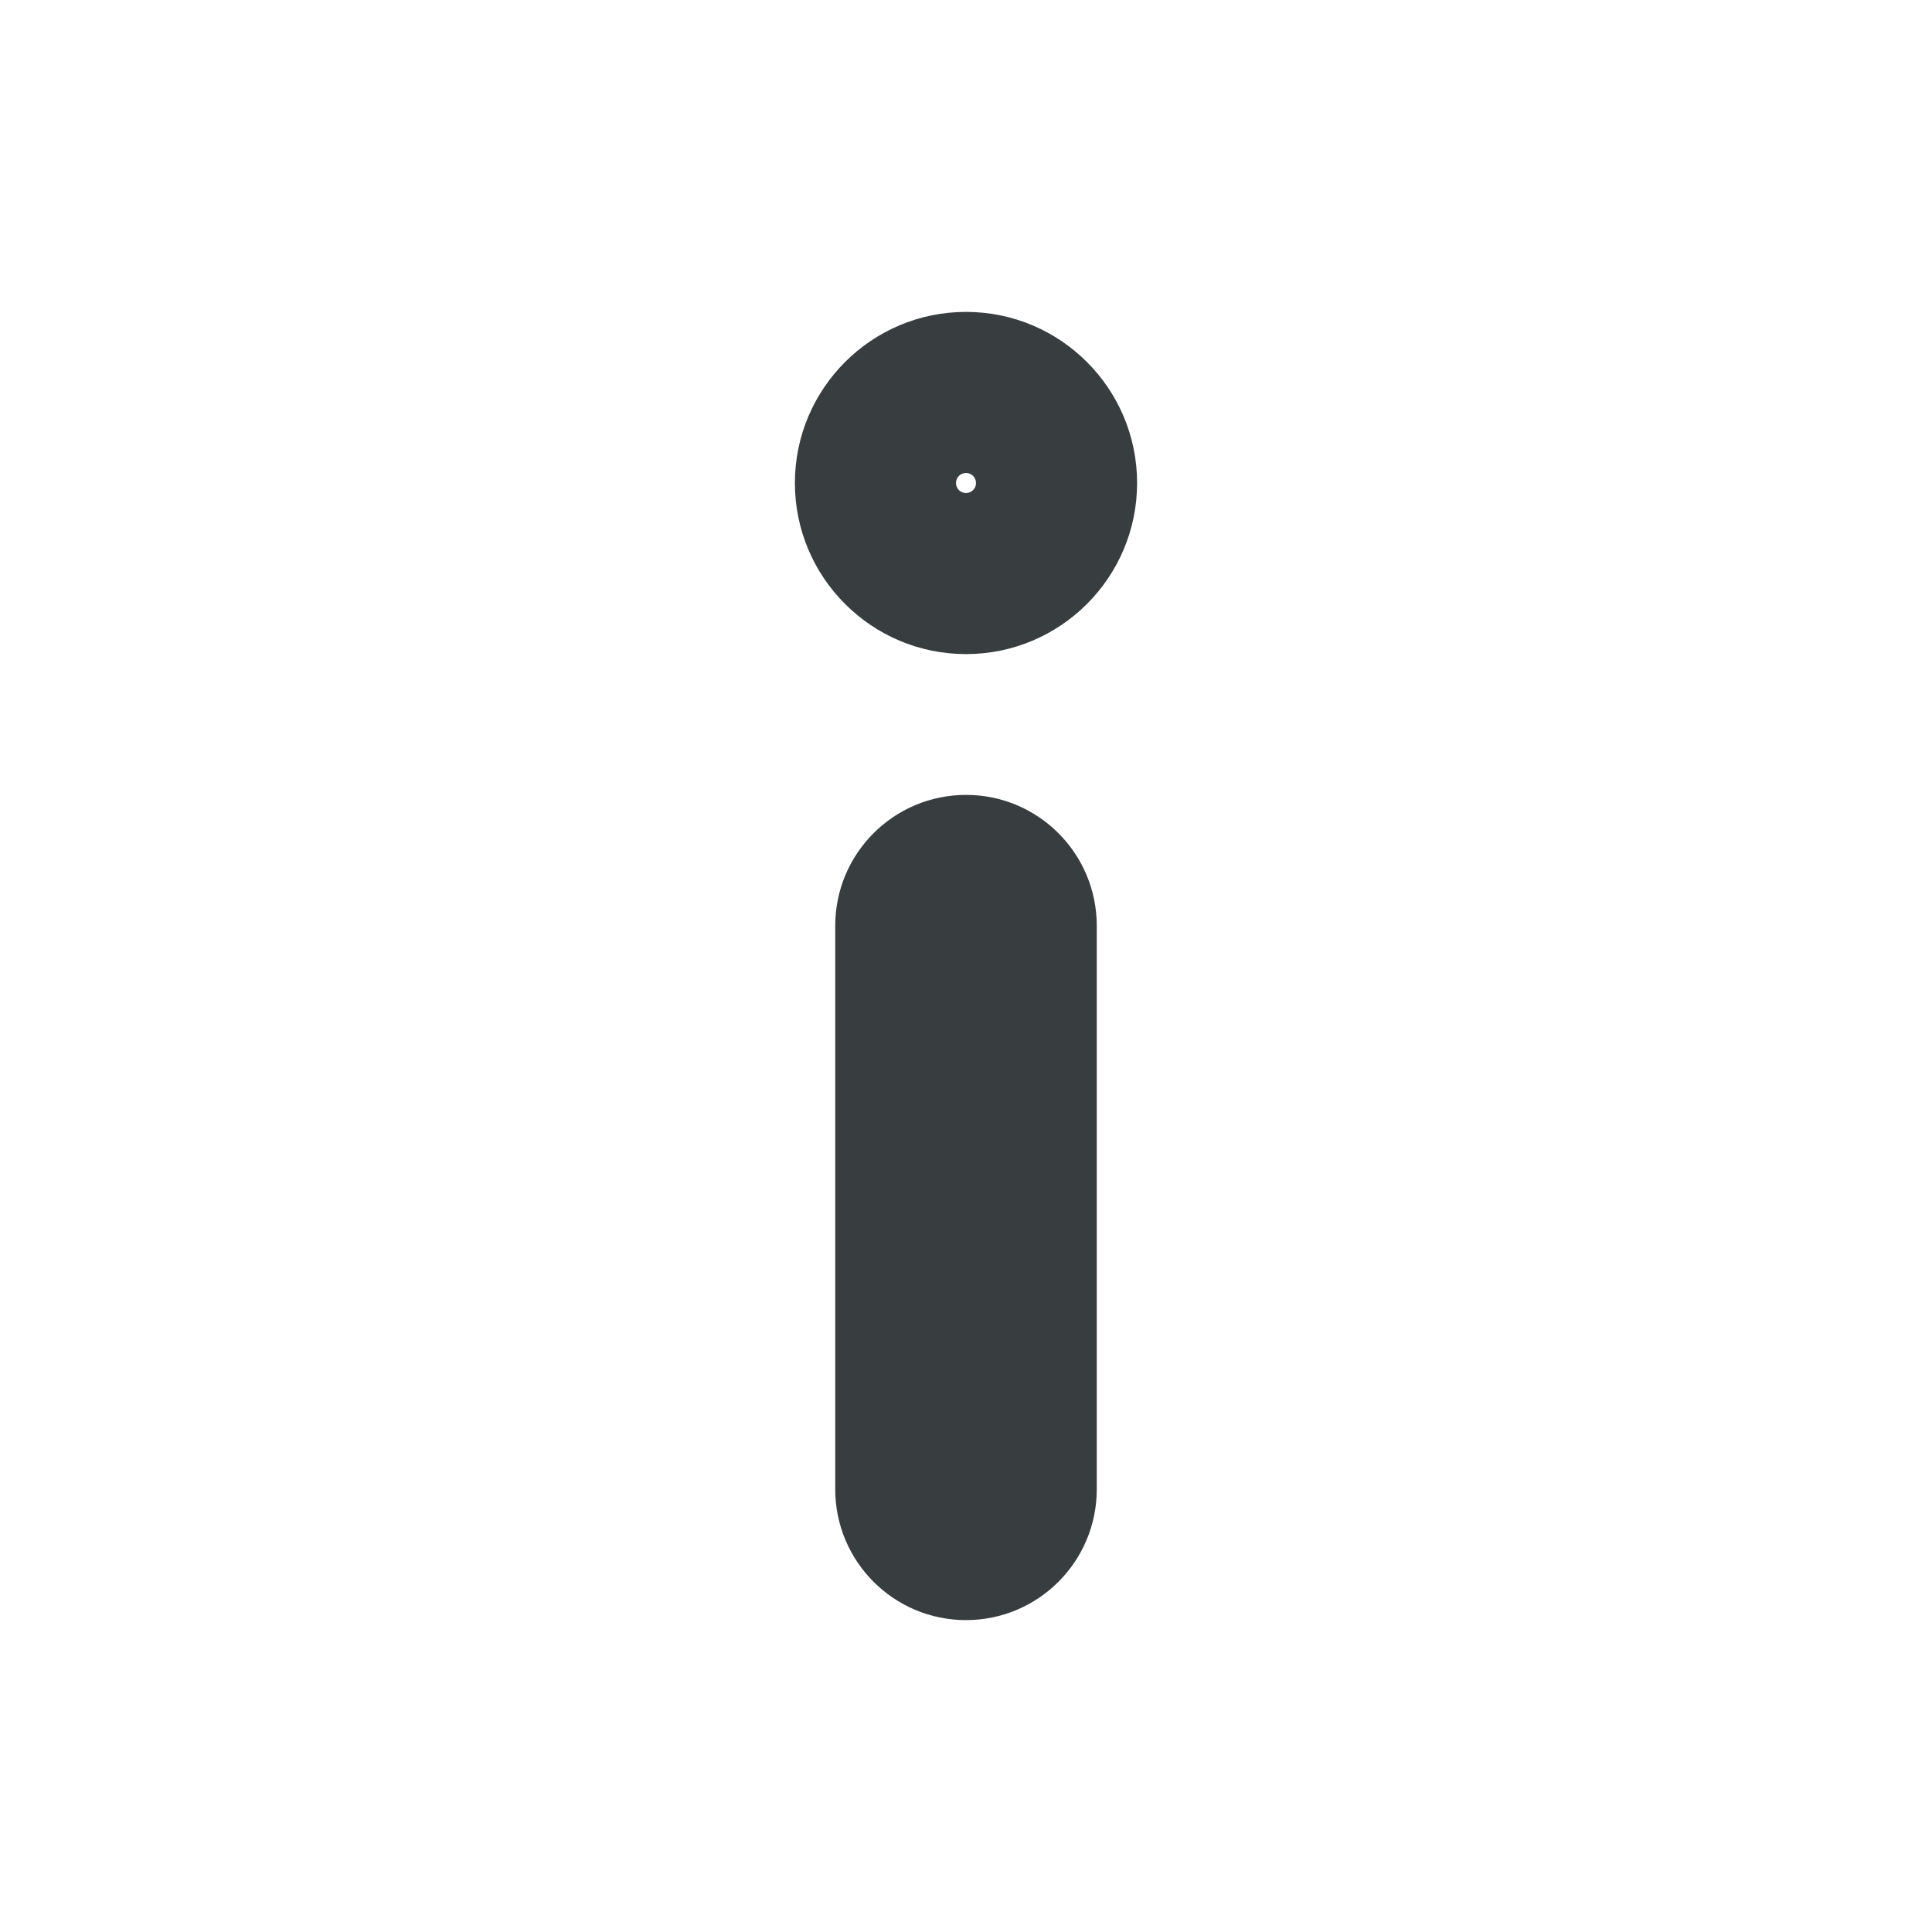
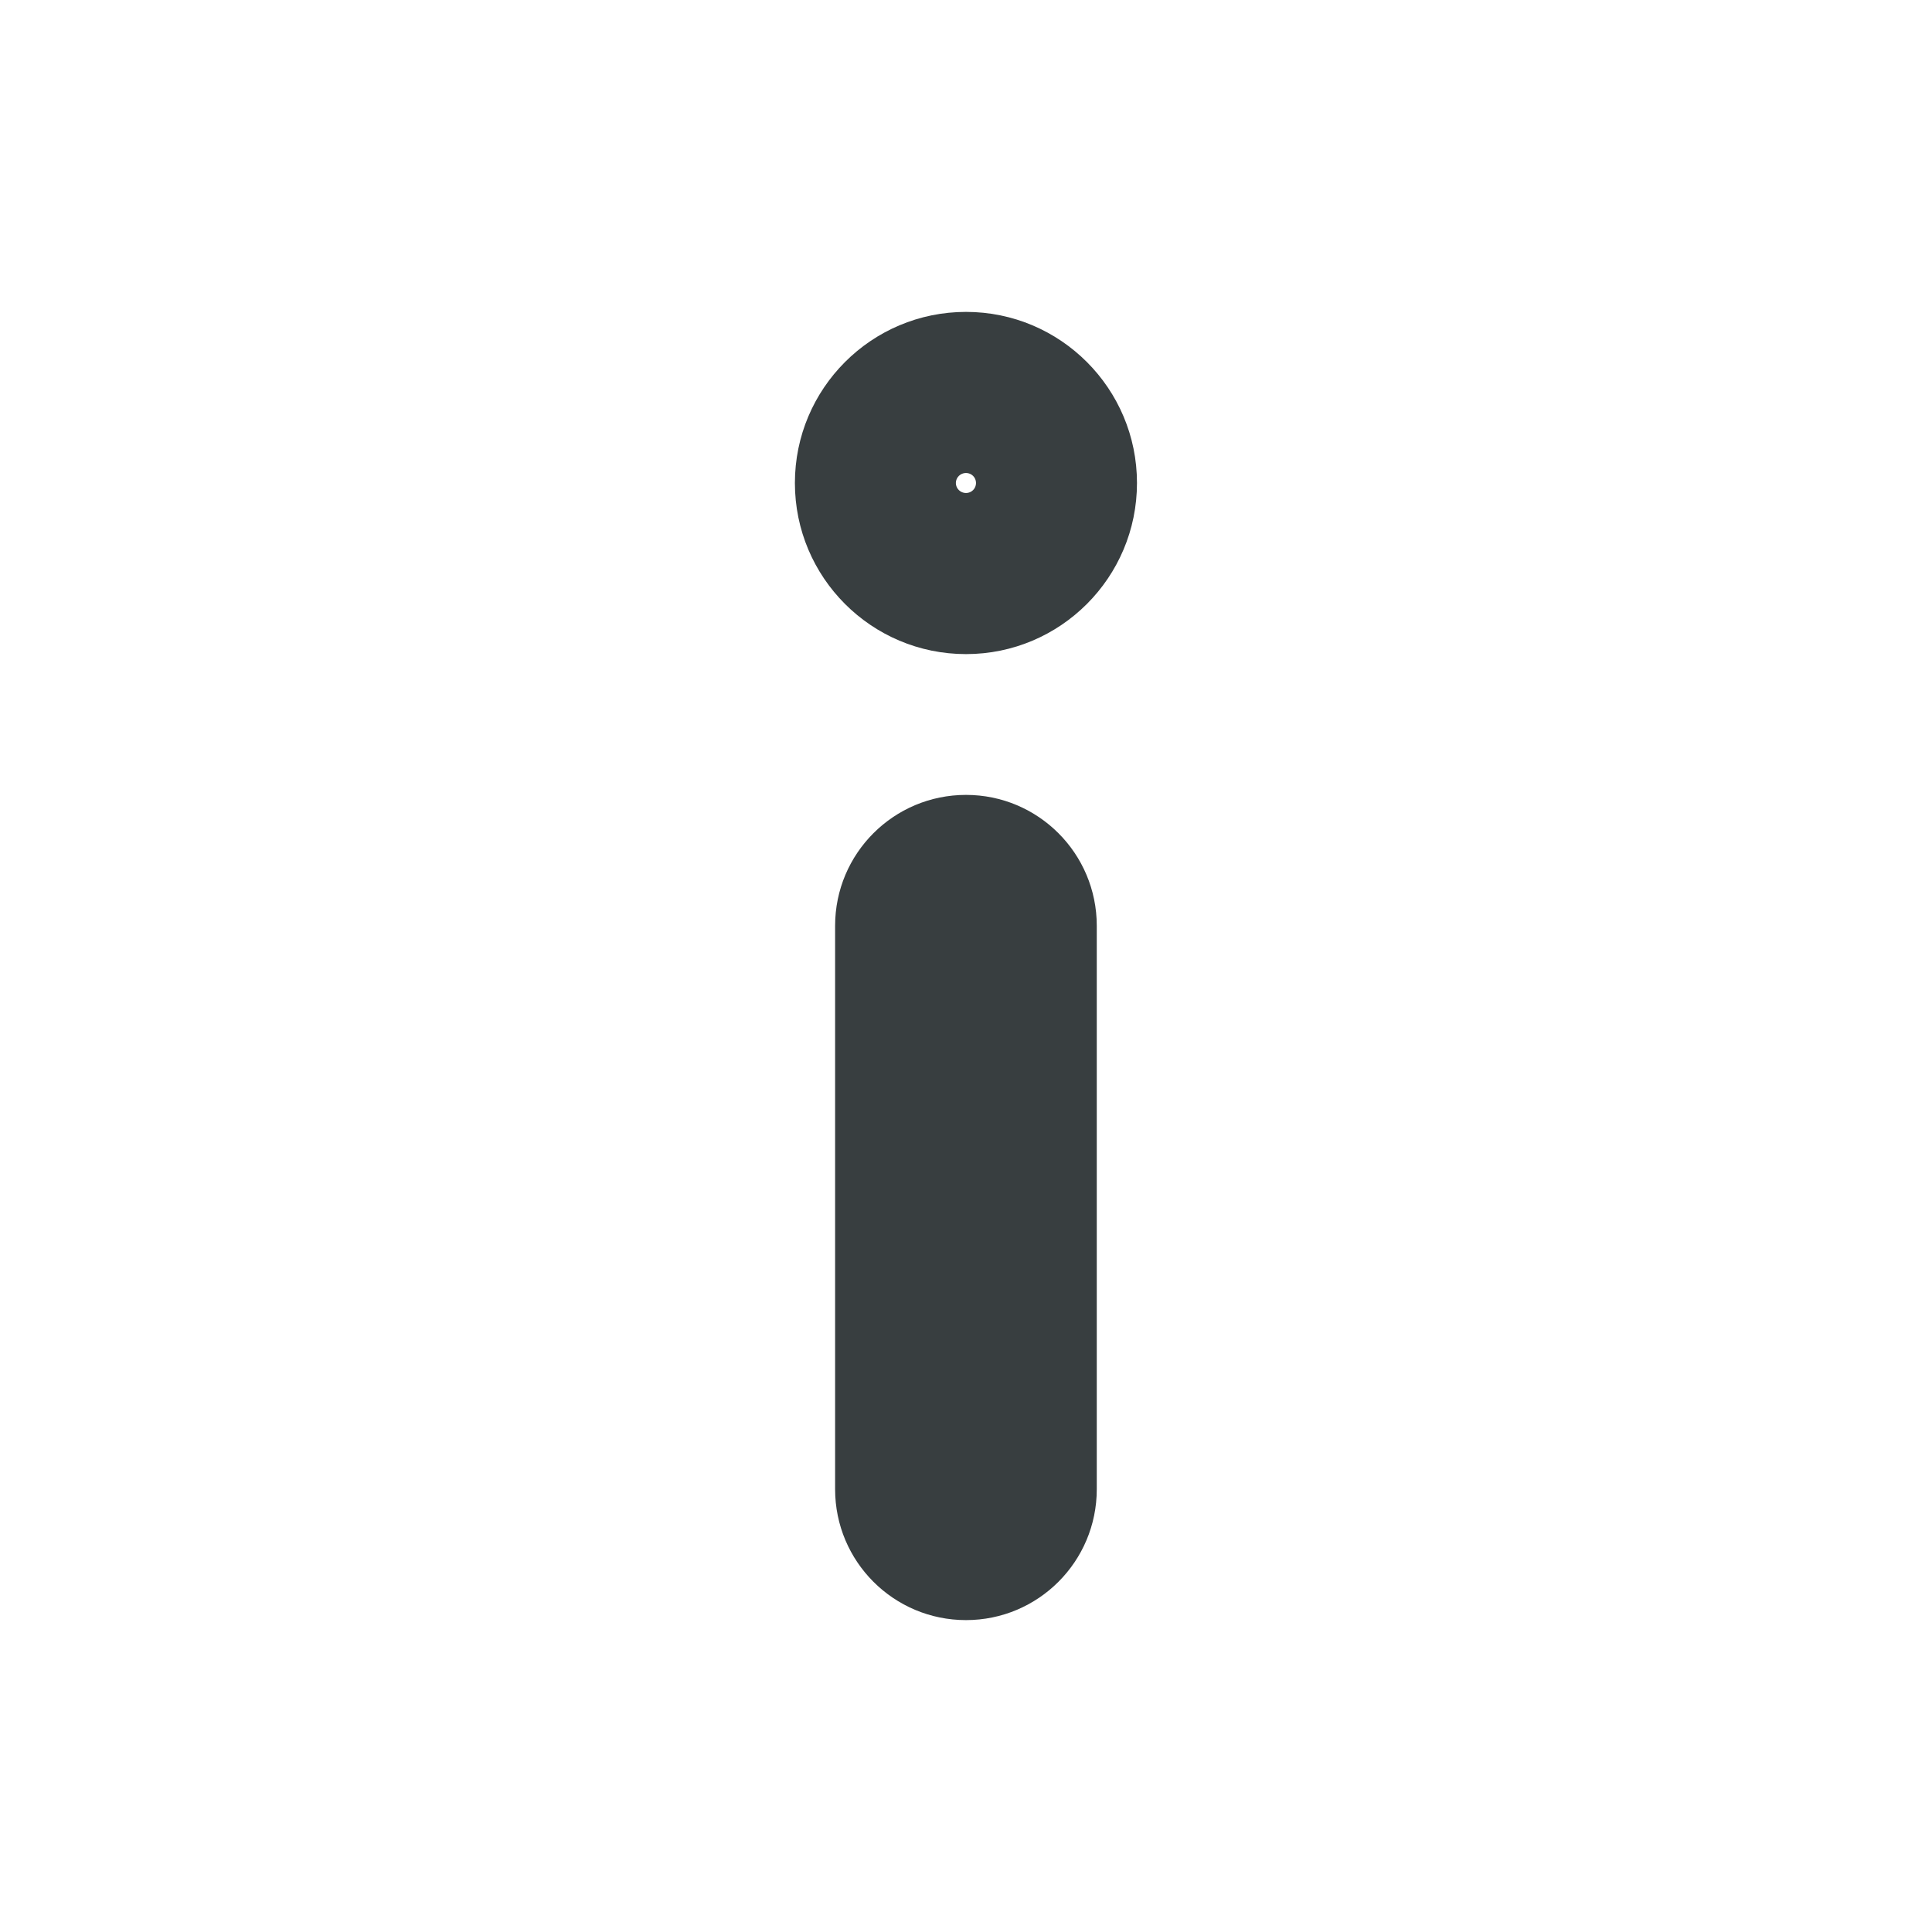
<svg xmlns="http://www.w3.org/2000/svg" width="16" height="16" viewBox="0 0 16 16" fill="none">
-   <path d="M7.583 7.667V12.333H9.083V7.667H7.583ZM8.417 12.333V7.667H6.917V12.333H8.417ZM8 11.917C8.23 11.917 8.417 12.103 8.417 12.333H6.917C6.917 12.932 7.402 13.417 8 13.417V11.917ZM7.583 12.333C7.583 12.103 7.77 11.917 8 11.917V13.417C8.598 13.417 9.083 12.932 9.083 12.333H7.583ZM8 8.083C7.77 8.083 7.583 7.897 7.583 7.667H9.083C9.083 7.068 8.598 6.583 8 6.583V8.083ZM8 6.583C7.402 6.583 6.917 7.068 6.917 7.667H8.417C8.417 7.897 8.23 8.083 8 8.083V6.583ZM7.917 4C7.917 3.954 7.954 3.917 8 3.917V5.417C8.782 5.417 9.417 4.782 9.417 4H7.917ZM8 3.917C8.046 3.917 8.083 3.954 8.083 4H6.583C6.583 4.782 7.218 5.417 8 5.417V3.917ZM8.083 4C8.083 4.046 8.046 4.083 8 4.083V2.583C7.218 2.583 6.583 3.218 6.583 4H8.083ZM8 4.083C7.954 4.083 7.917 4.046 7.917 4H9.417C9.417 3.218 8.782 2.583 8 2.583V4.083Z" fill="#383E40" />
+   <path d="M7.583 7.667V12.333H9.083V7.667H7.583ZM8 11.917C8.23 11.917 8.416 12.103 8.416 12.333H6.916C6.916 12.932 7.401 13.417 8 13.417V11.917ZM7.583 12.333C7.583 12.103 7.77 11.917 8 11.917V13.417C8.598 13.417 9.083 12.932 9.083 12.333H7.583ZM8 8.083C7.77 8.083 7.583 7.897 7.583 7.667H9.083C9.083 7.068 8.598 6.583 8 6.583V8.083ZM8 6.583C7.401 6.583 6.916 7.068 6.916 7.667H8.416C8.416 7.897 8.23 8.083 8 8.083V6.583ZM7.916 4C7.916 3.954 7.954 3.917 8 3.917V5.417C8.782 5.417 9.416 4.782 9.416 4H7.916ZM8 3.917C8.046 3.917 8.083 3.954 8.083 4H6.583C6.583 4.782 7.217 5.417 8 5.417V3.917ZM8.083 4C8.083 4.046 8.046 4.083 8 4.083V2.583C7.217 2.583 6.583 3.218 6.583 4H8.083ZM8 4.083C7.954 4.083 7.916 4.046 7.916 4H9.416C9.416 3.218 8.782 2.583 8 2.583V4.083ZM8.416 12.333V10H6.916V12.333H8.416ZM8.416 10V7.667H6.916V10H8.416Z" fill="#383E40" />
</svg>
